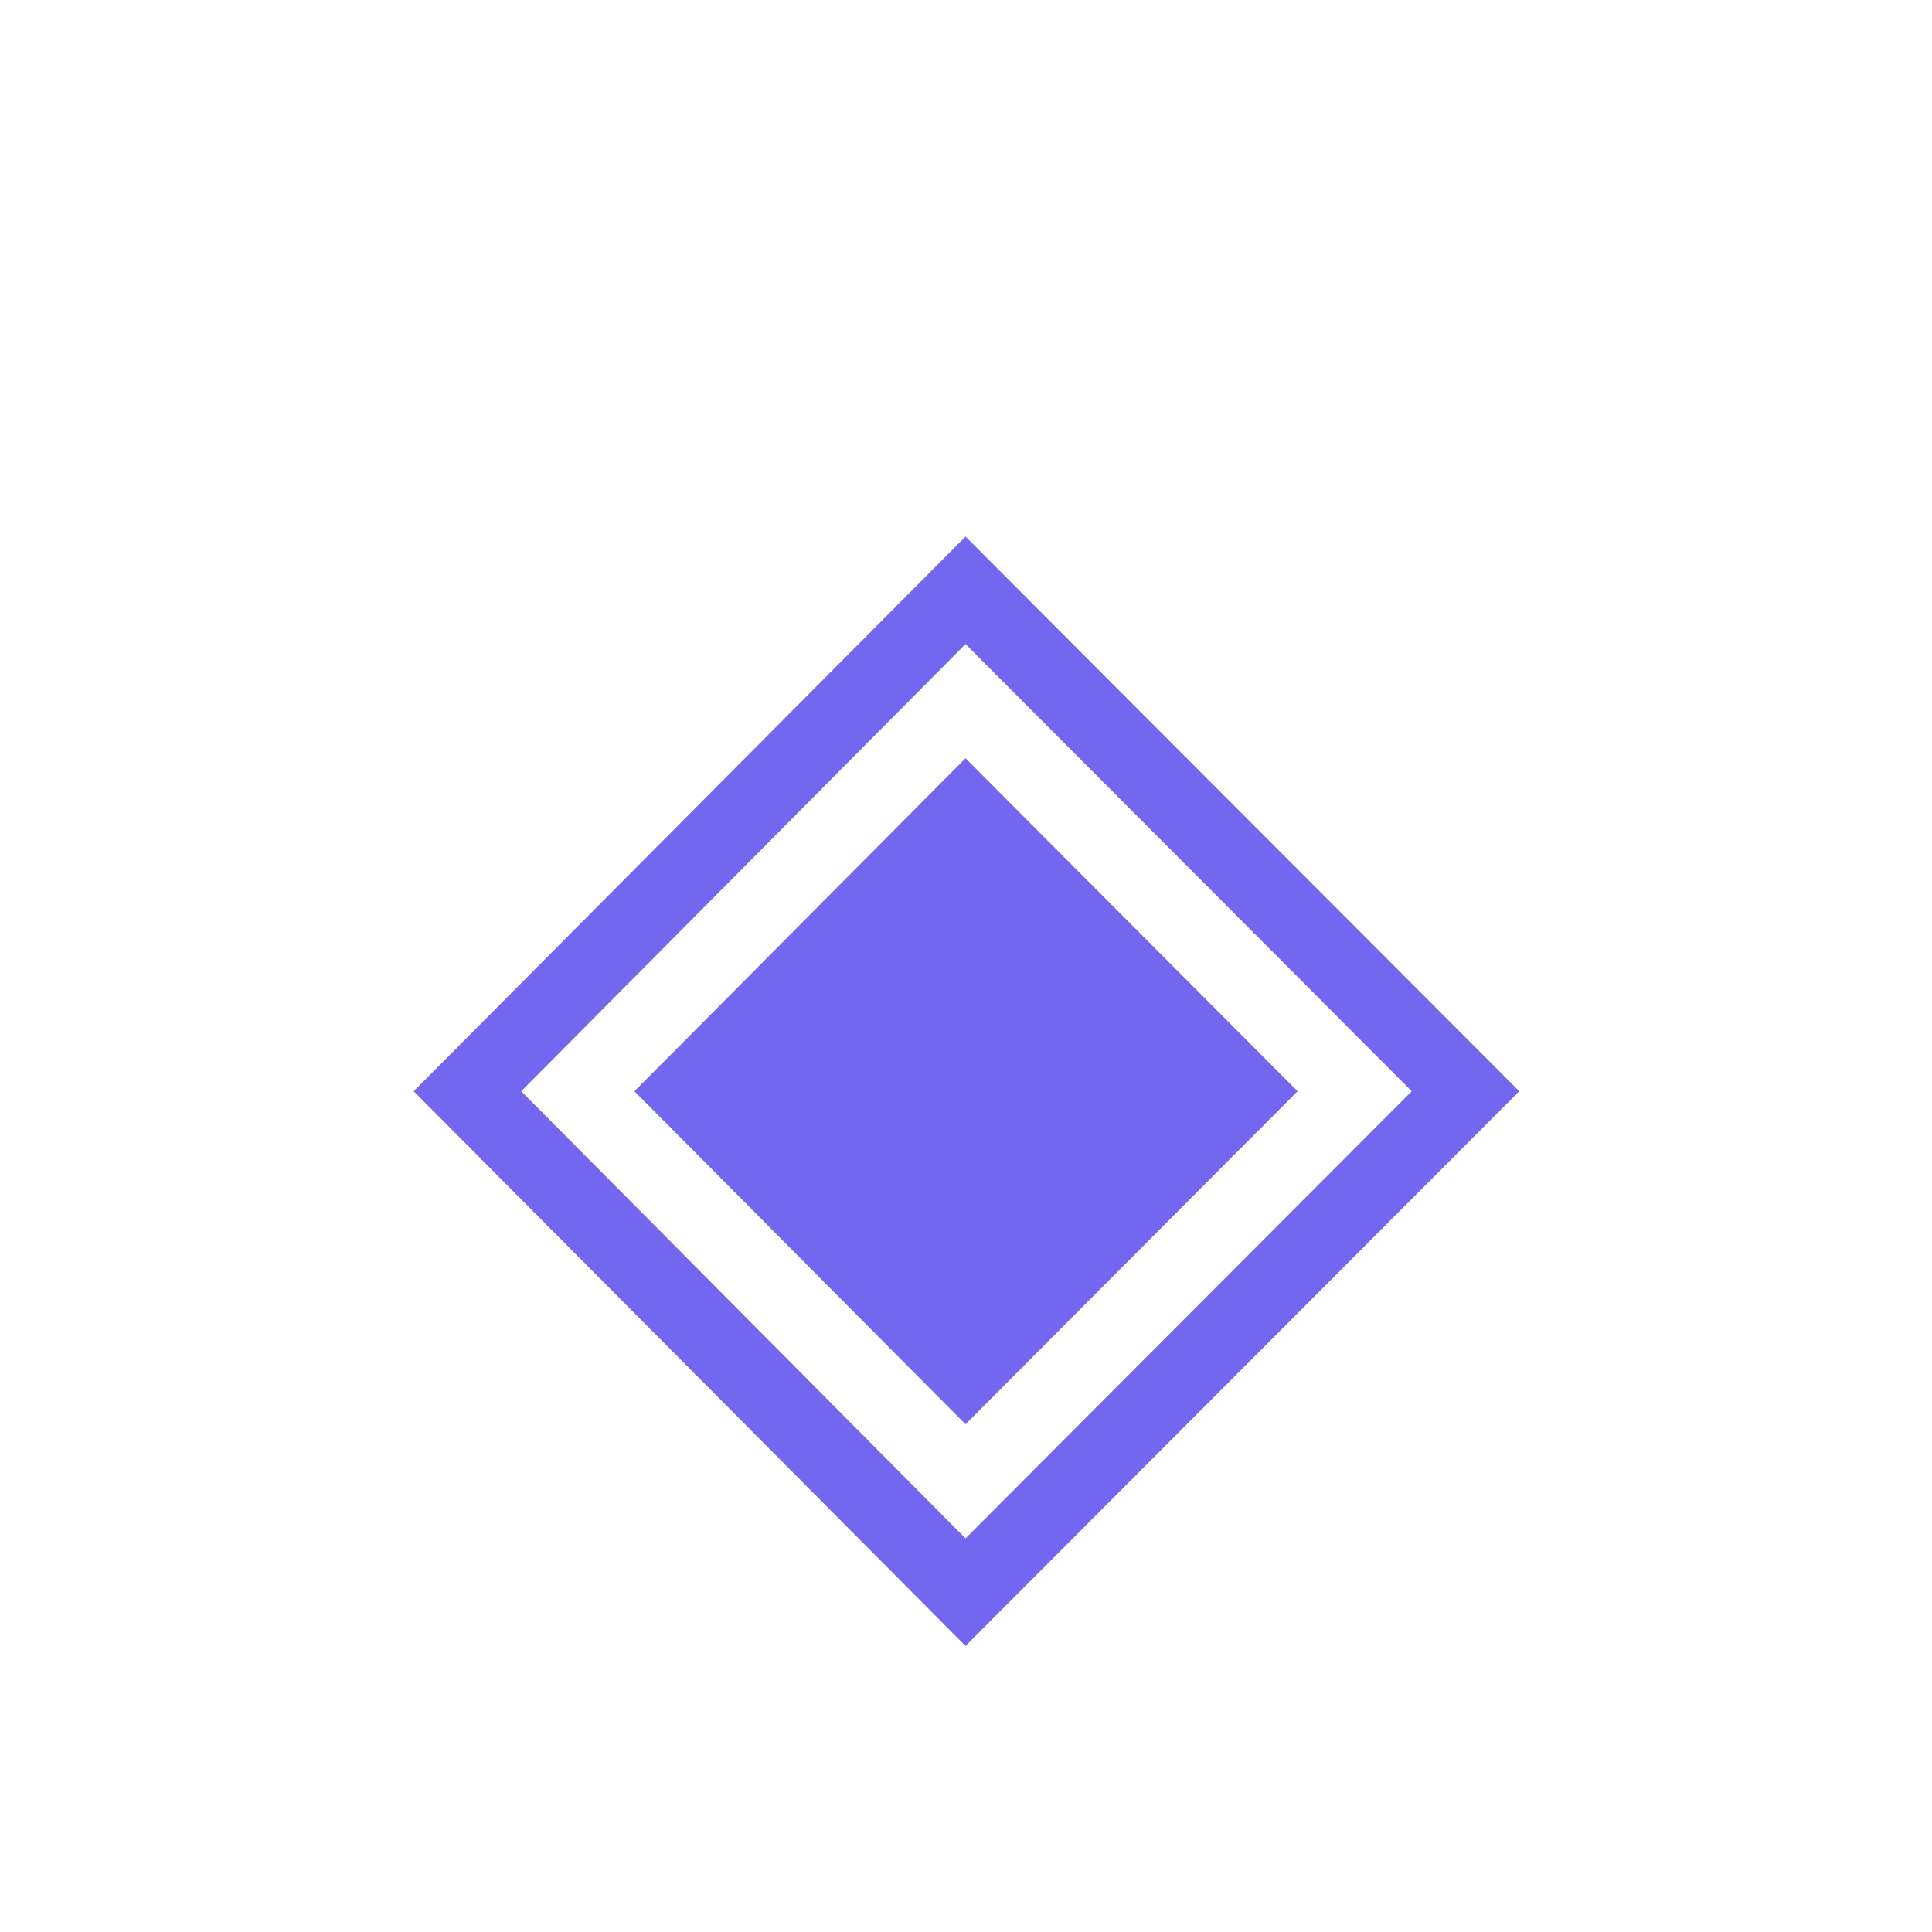
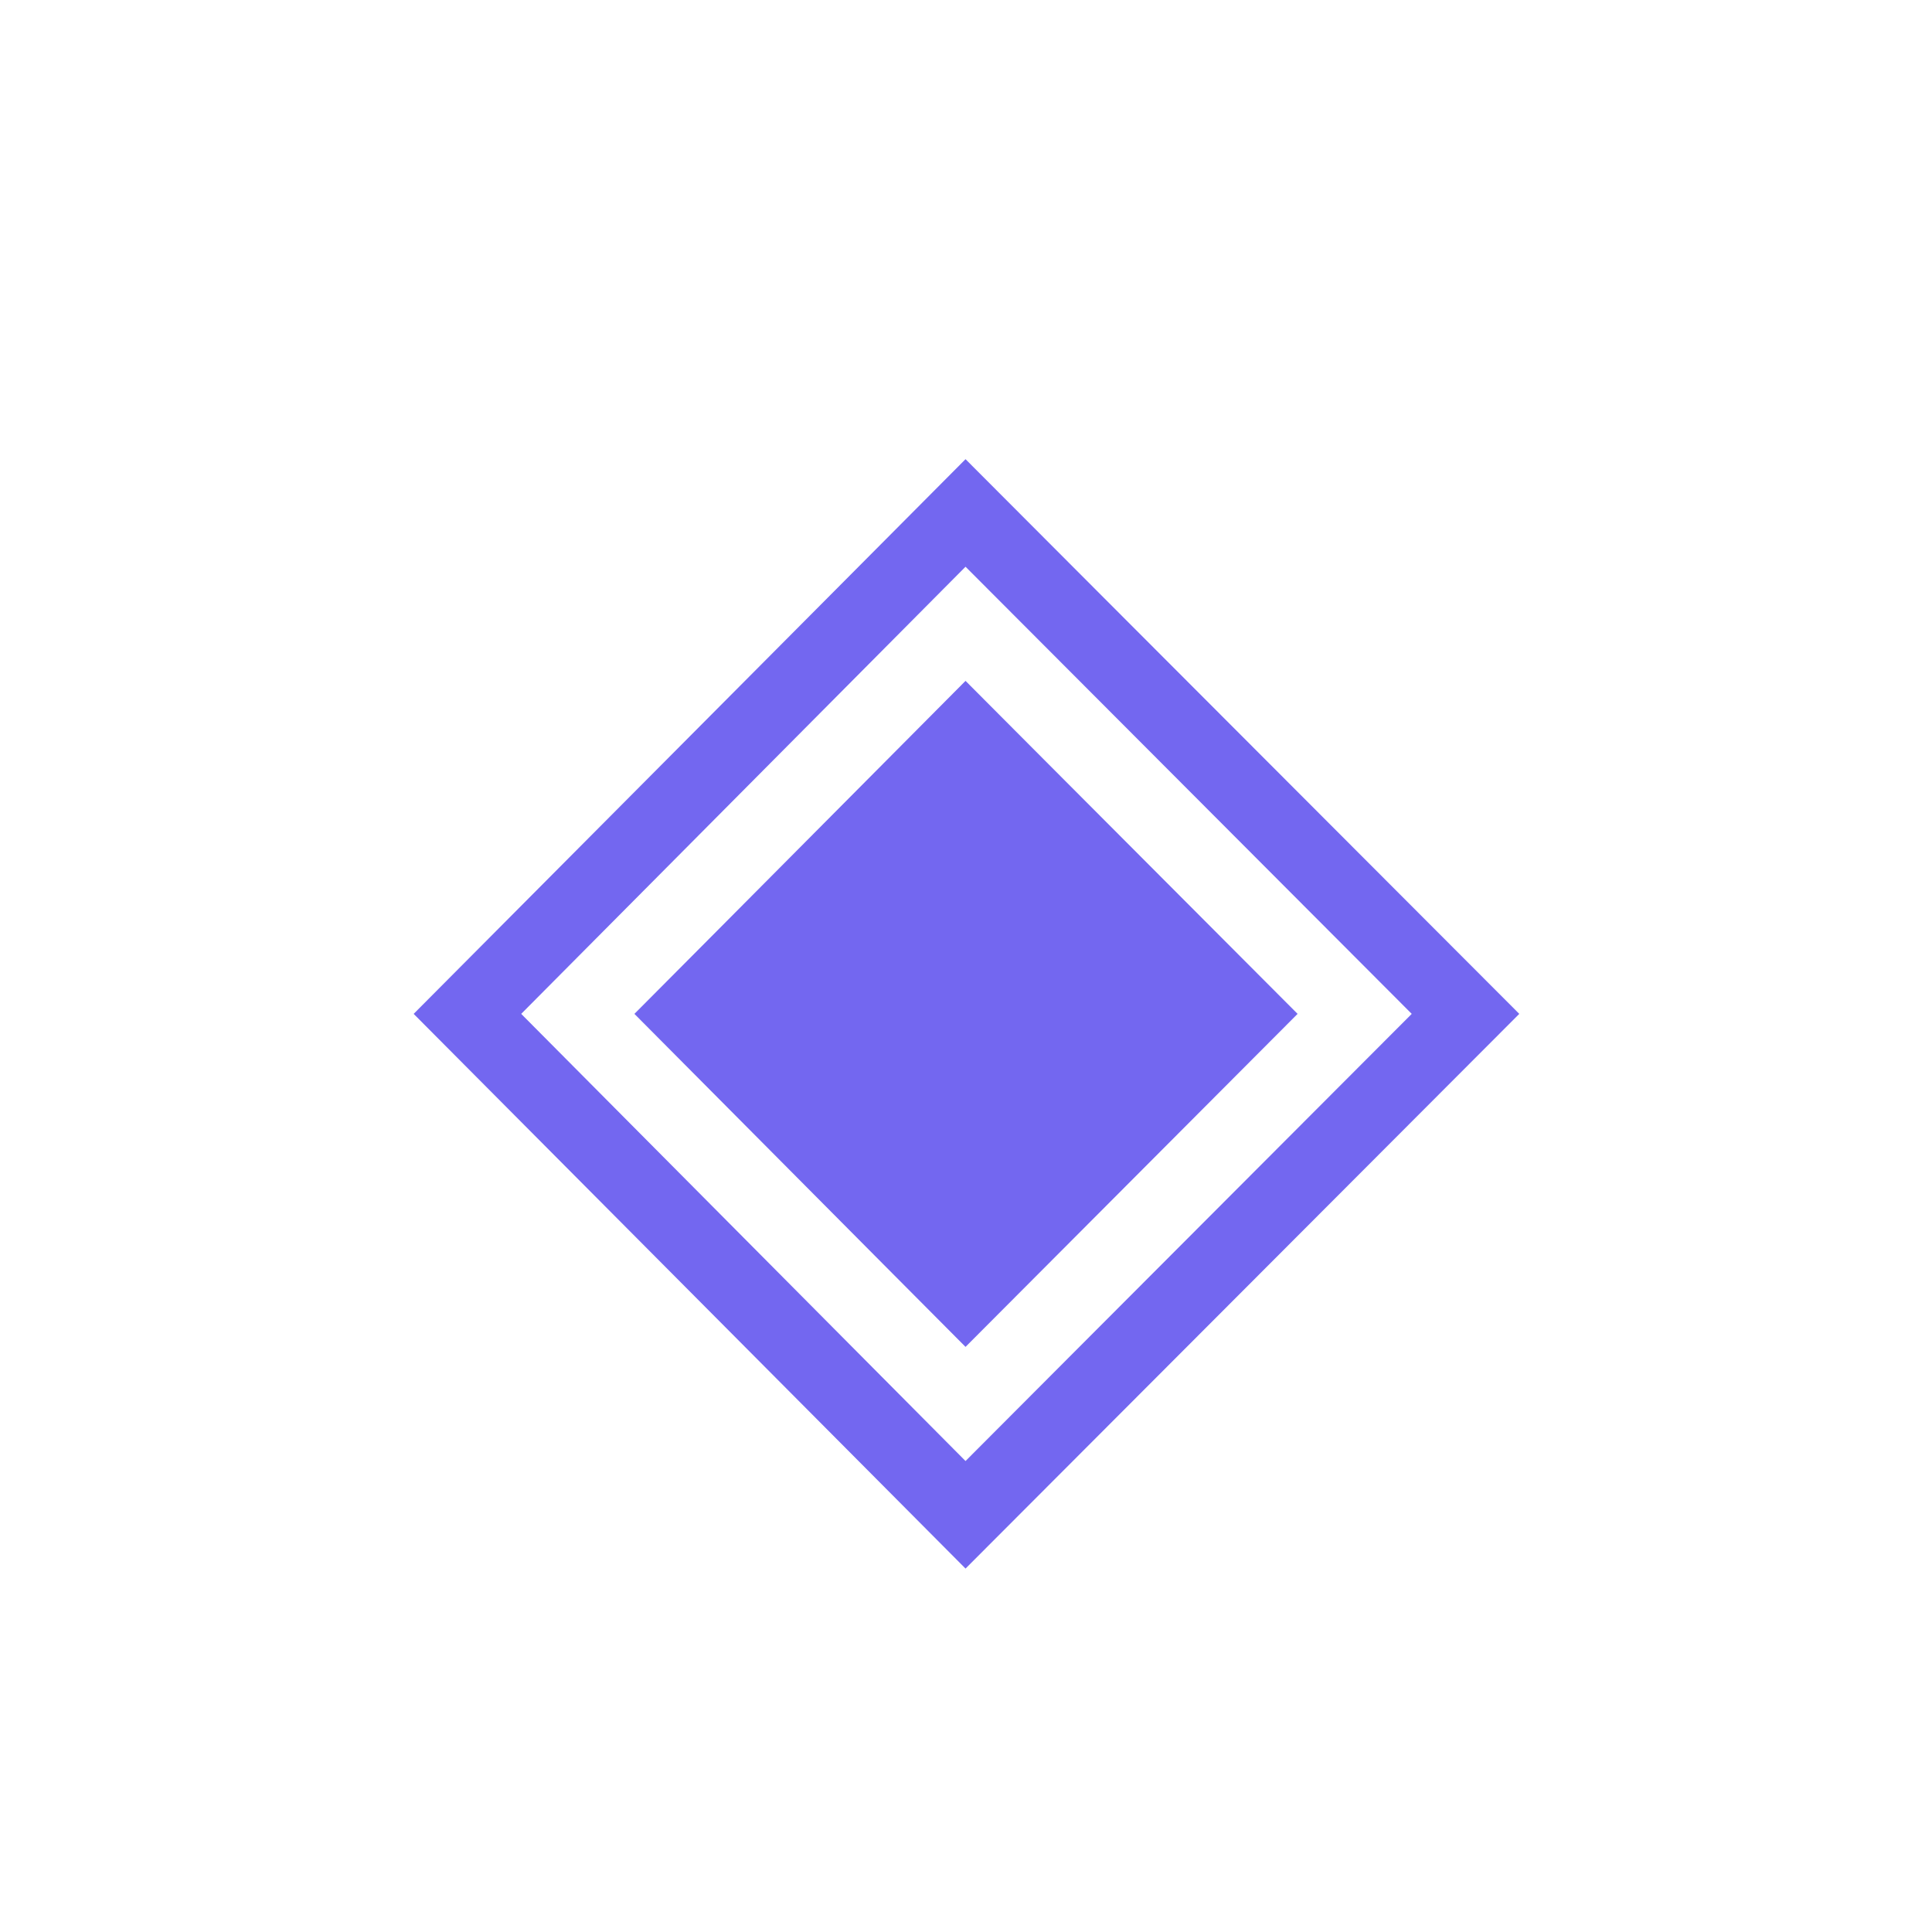
<svg xmlns="http://www.w3.org/2000/svg" viewBox="0 0 32 32">
-   <text x="50%" y="50%" dominant-baseline="central" text-anchor="middle" font-size="24" font-family="sans-serif" fill="#7367F0">◈</text>
+   <text x="50%" y="46%" dominant-baseline="central" text-anchor="middle" font-size="24" font-family="sans-serif" fill="#7367F0">◈</text>
</svg>
